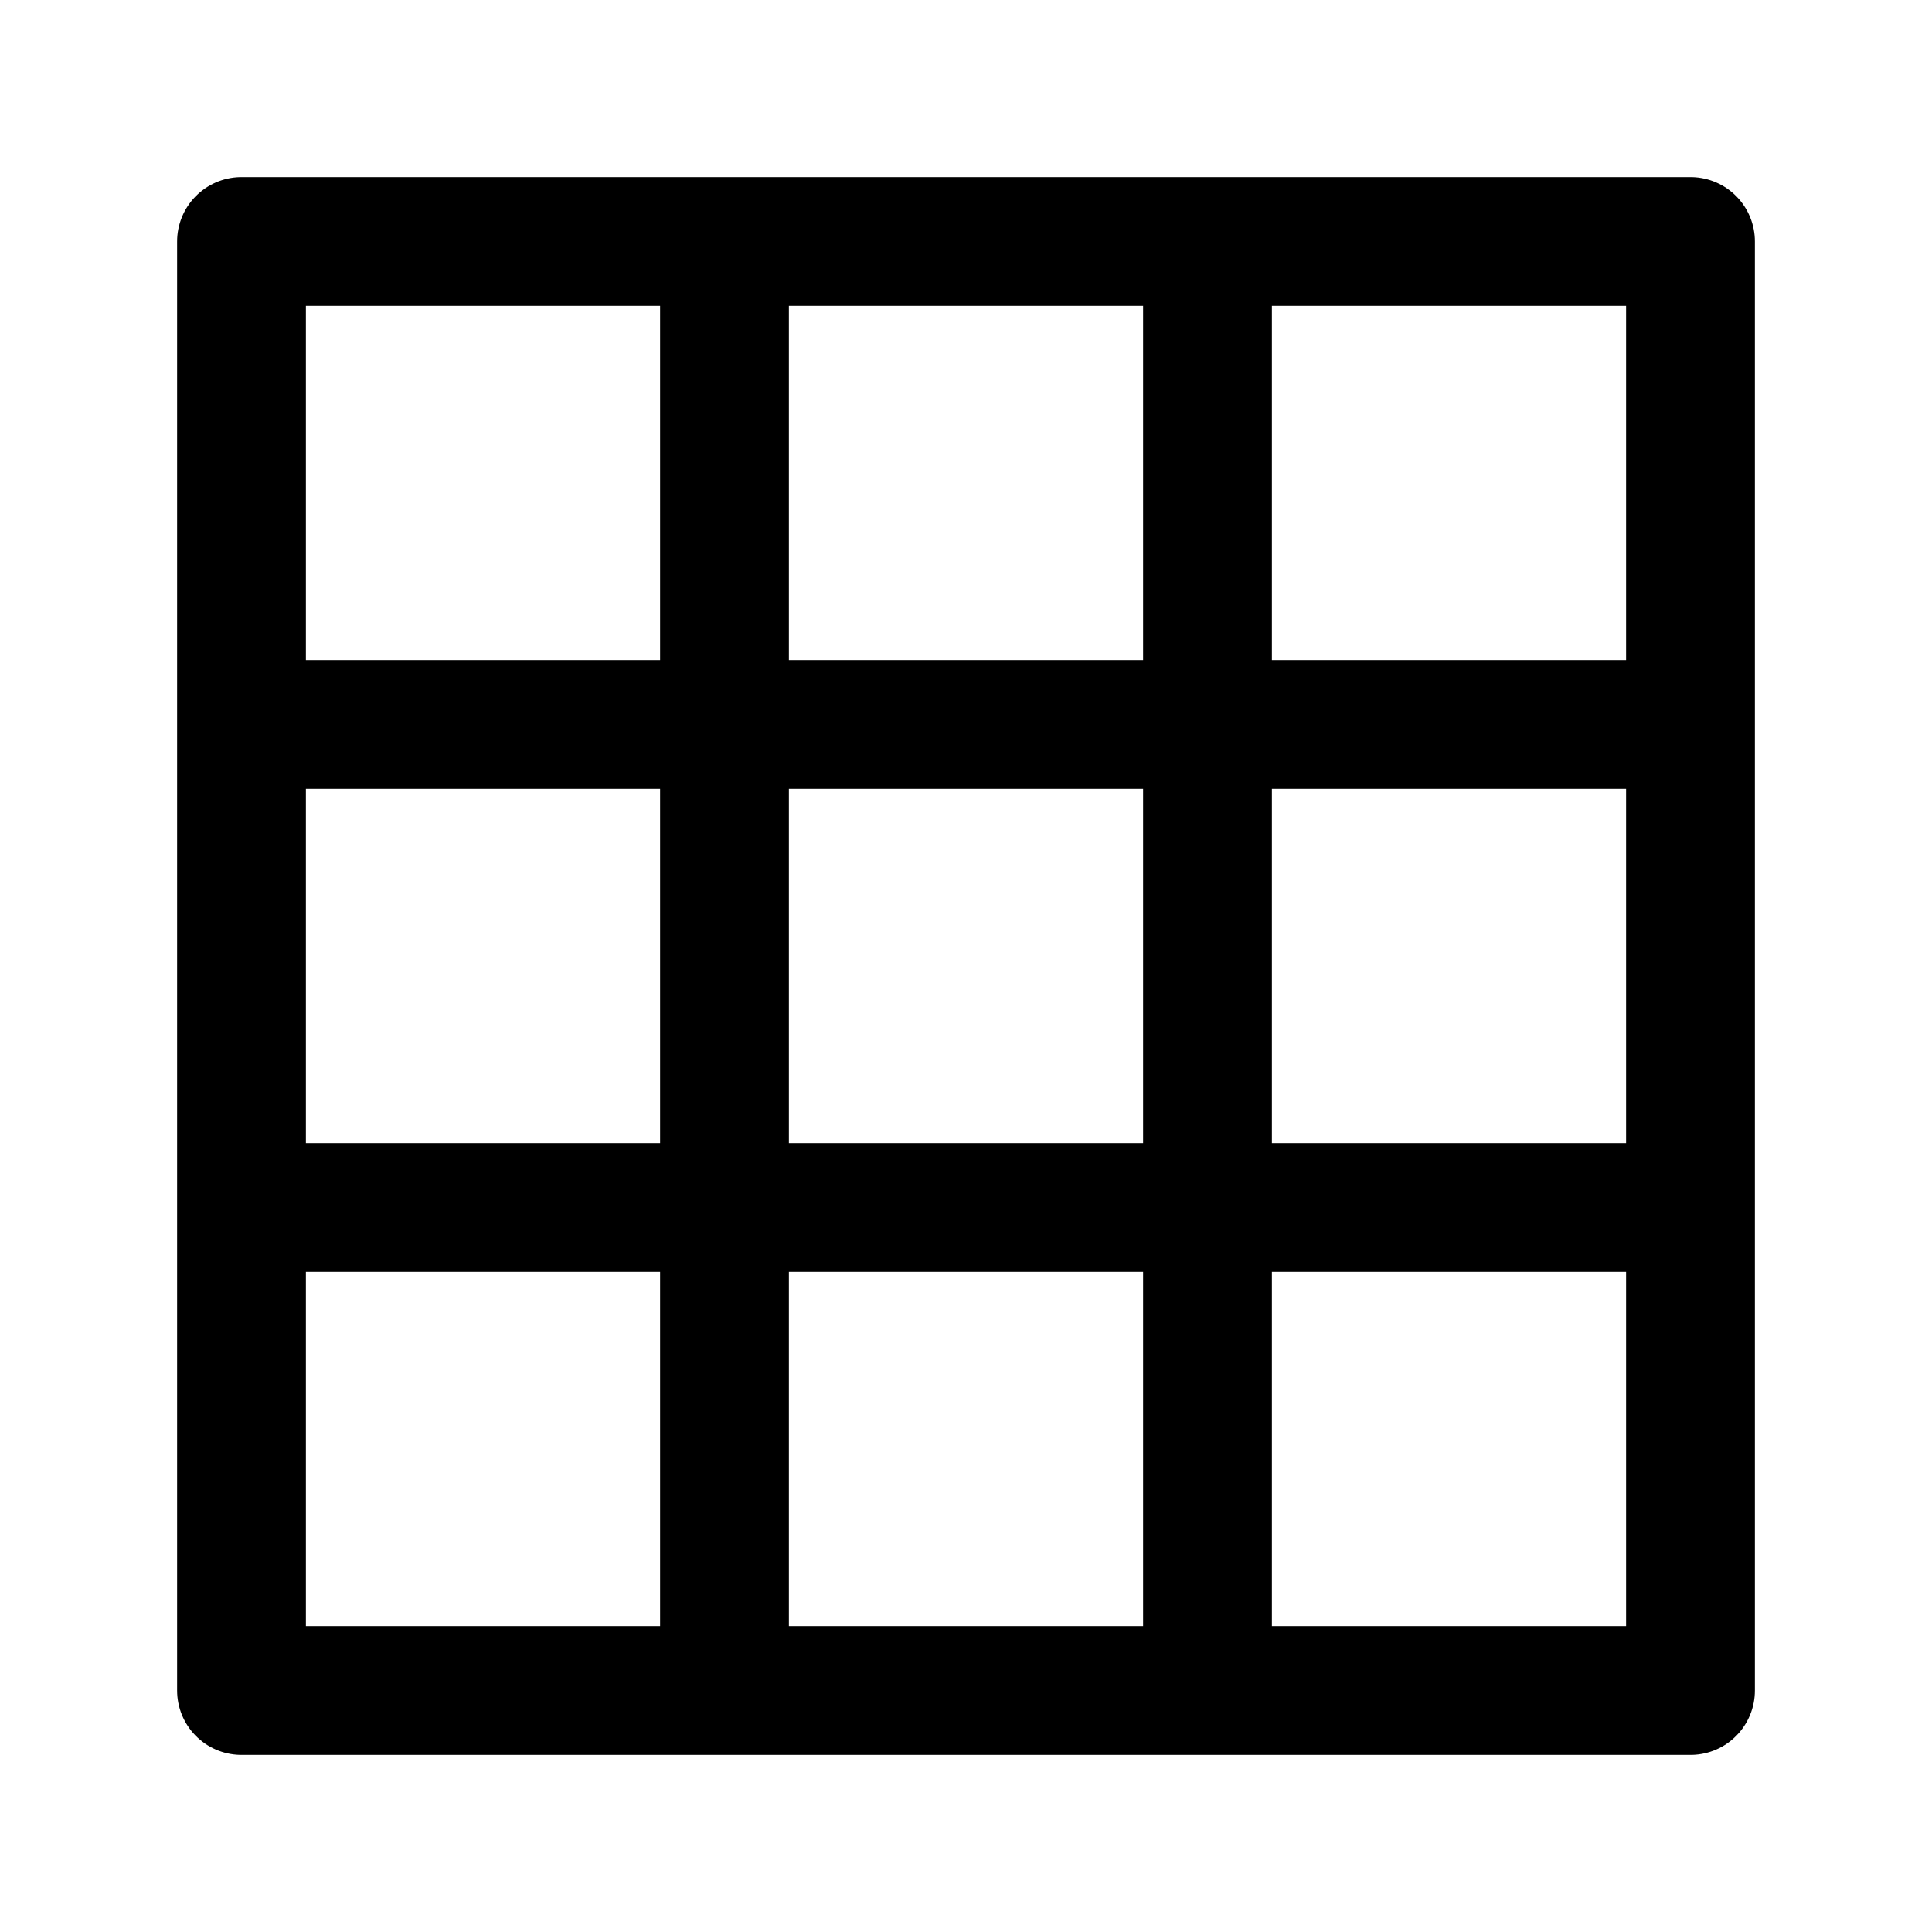
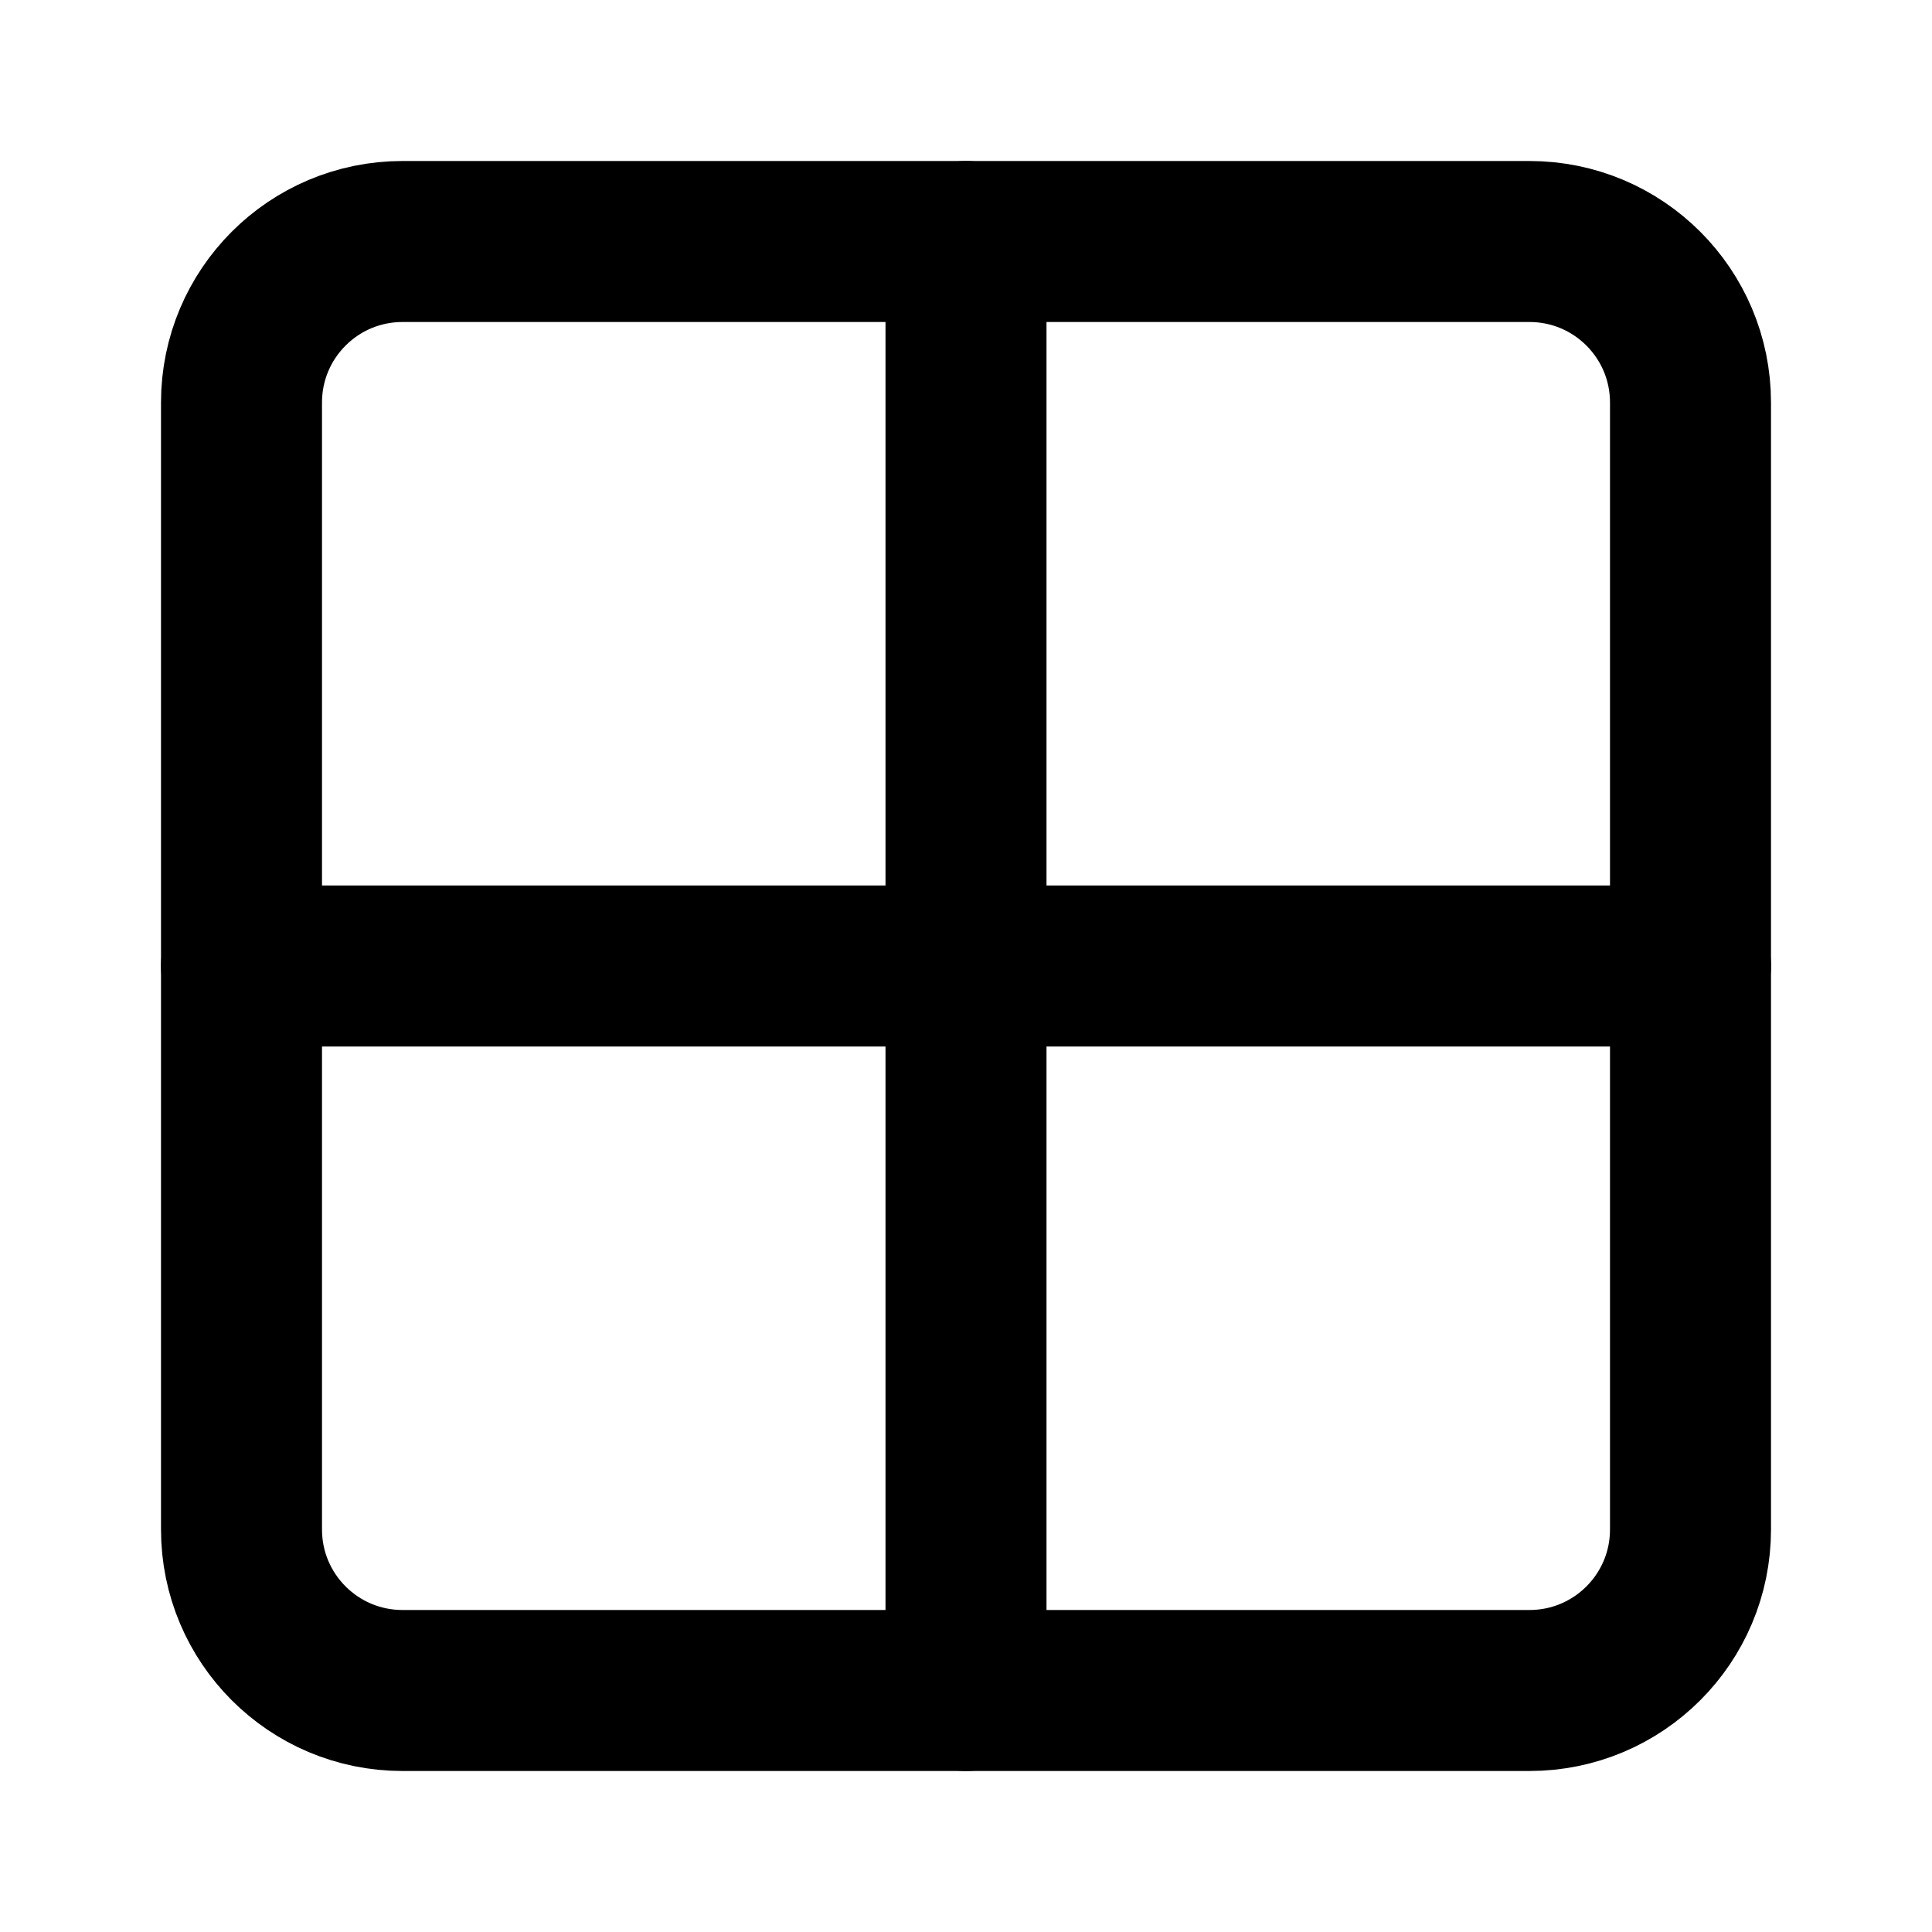
- <svg xmlns="http://www.w3.org/2000/svg" width="24" height="24" viewBox="0 0 24 24">
-   <path d="M3 3H21V21H3Z M9 3V21 M15 3V21 M3 9H21 M3 15H21" fill="none" stroke="black" stroke-width="1.6" stroke-linecap="round" stroke-linejoin="round" />
+ <svg xmlns="http://www.w3.org/2000/svg" width="24" height="24" viewBox="0 0 24 24" fill="none" stroke="currentColor" stroke-width="2" stroke-linecap="round" stroke-linejoin="round">
+   <path d="M12 3v18" />
+   <path d="M3 12h18" />
+   <rect x="3" y="3" width="18" height="18" rx="2" />
</svg>
